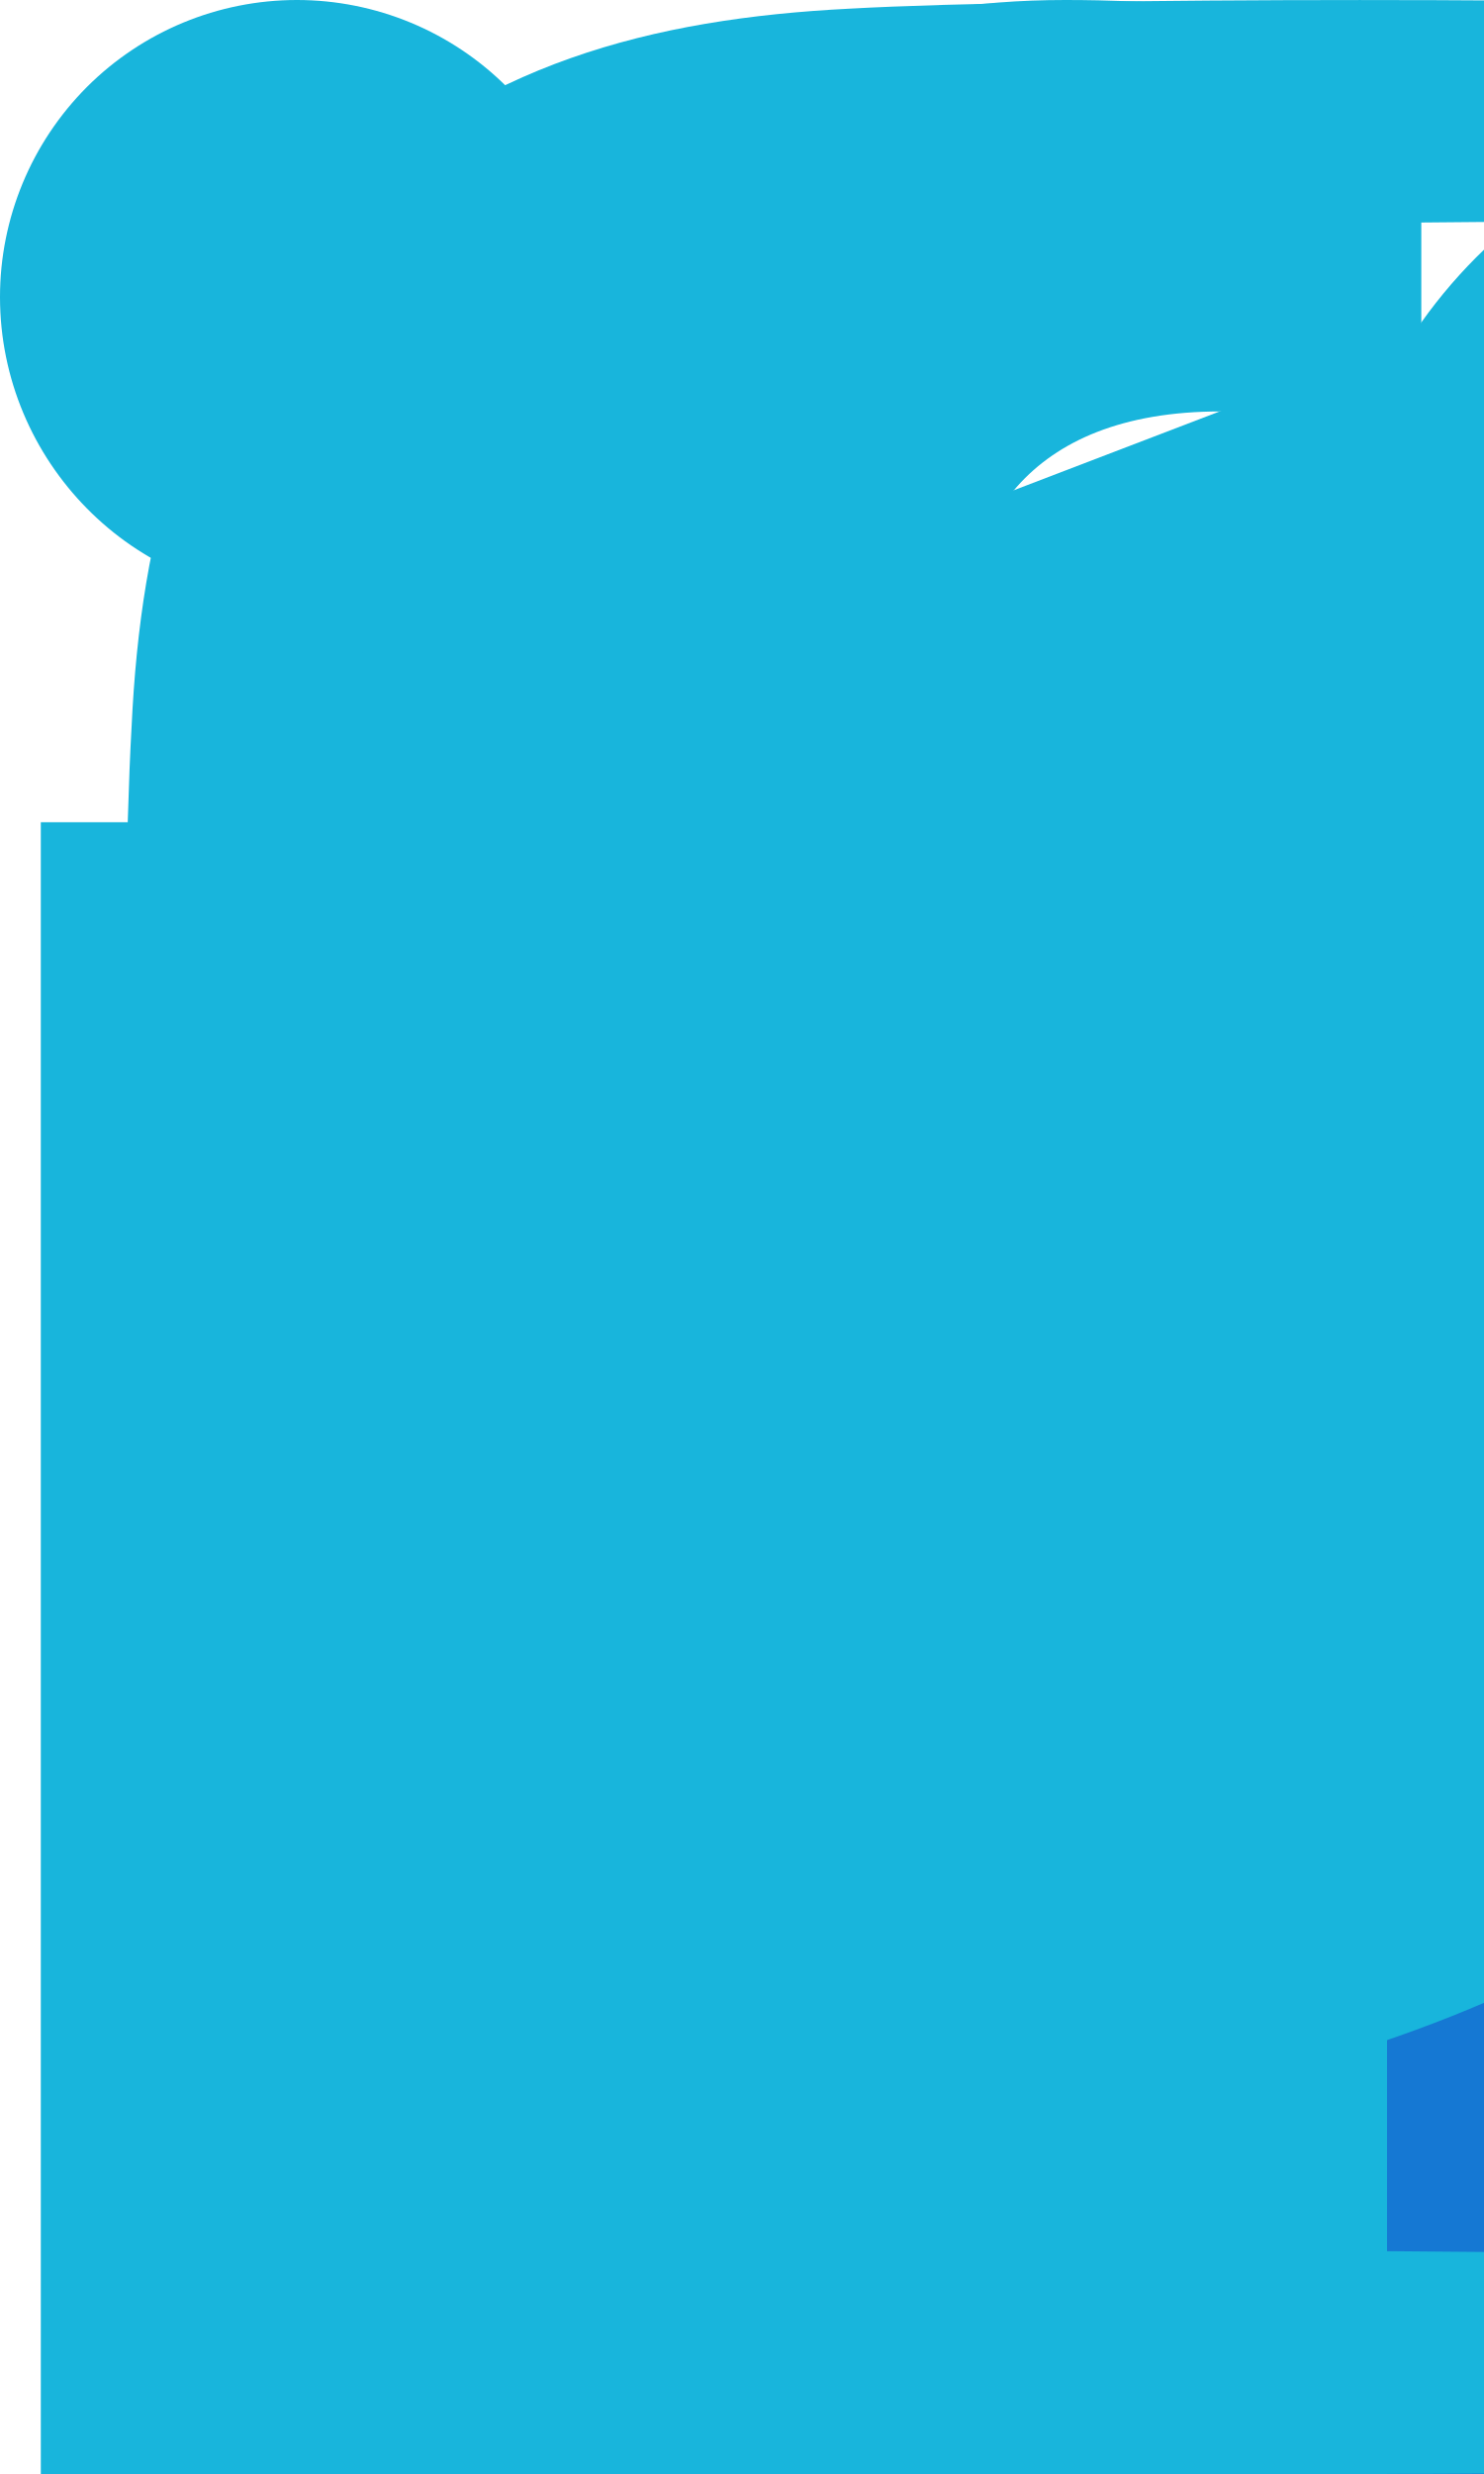
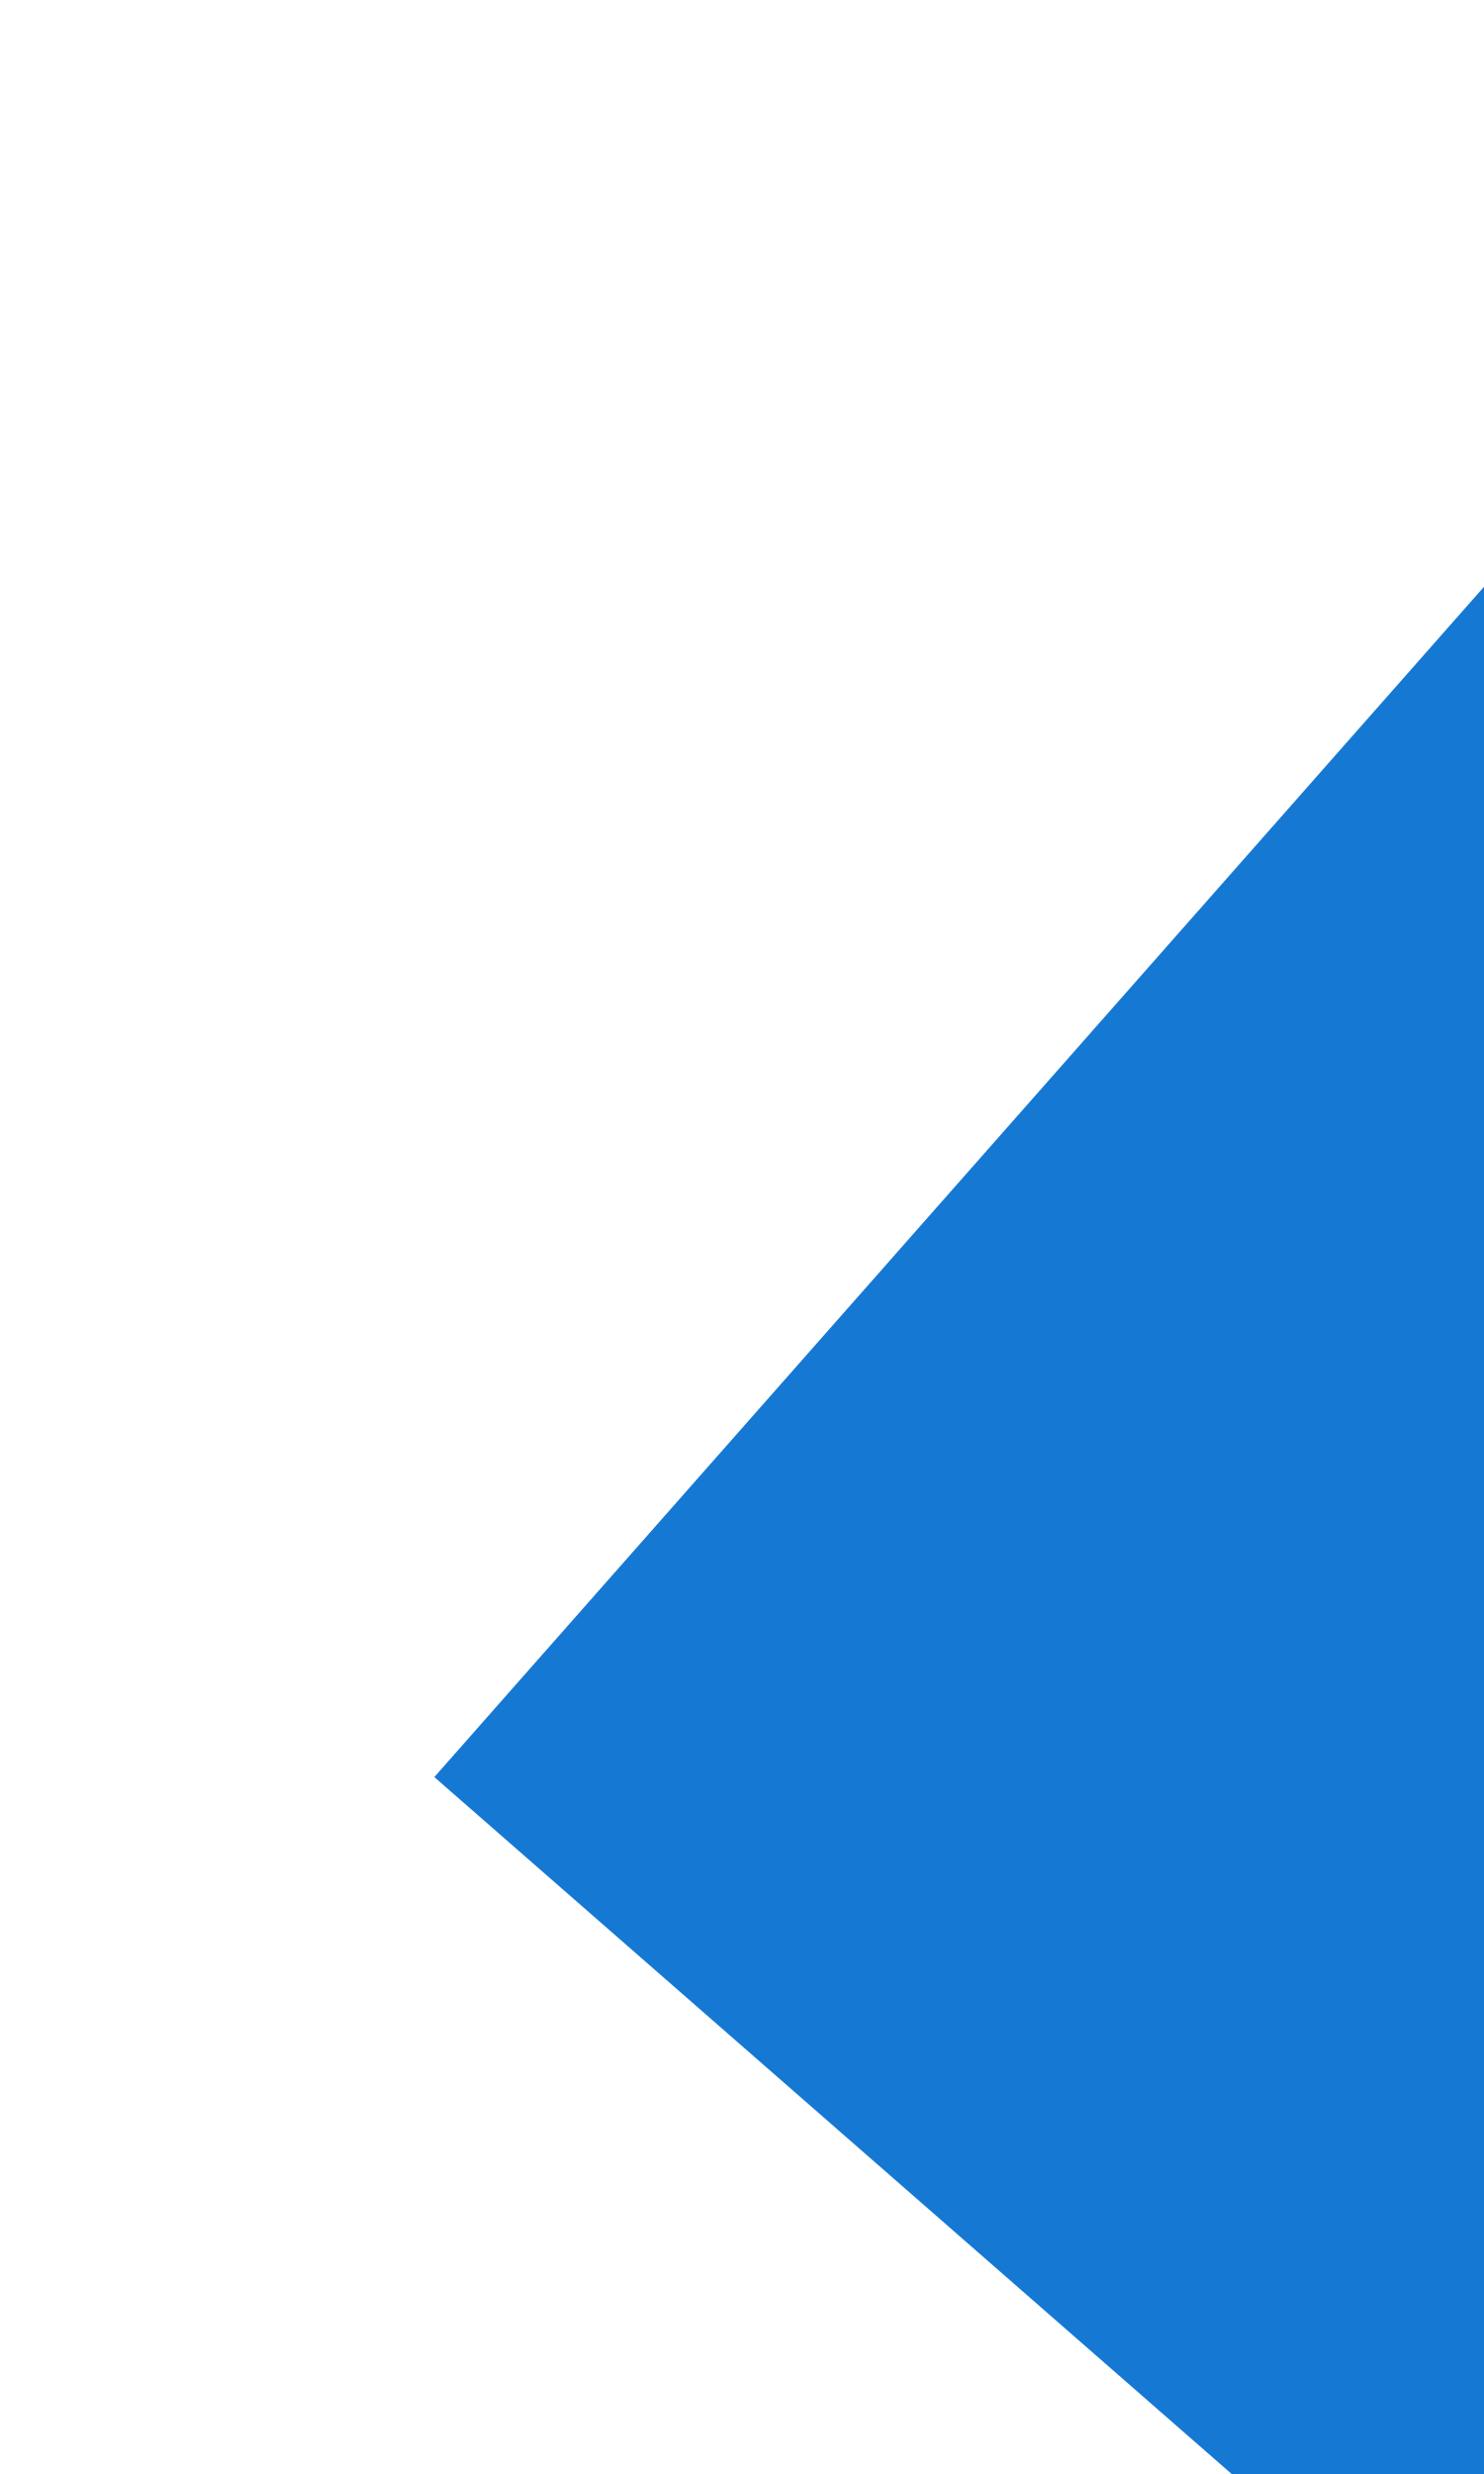
<svg xmlns="http://www.w3.org/2000/svg" width="12" height="20" viewBox="0 0 12 20" fill="none">
  <g id="logo">
    <g>
      <path id="Vector" d="M35.589 9.244L31.019 14.424L23.006 7.421L27.575 2.241L35.589 9.244Z" fill="url(#paint0_linear_3310_2)" />
      <path id="Vector_2" d="M46.98 33.682L60.271 45.296L50.97 55.839L37.68 44.224L35.361 42.198L44.662 31.656L46.98 33.682Z" fill="#2E8FE7" />
      <path id="Vector_3" d="M35.266 46.96L38.192 49.517L31.113 57.542L25.869 52.959L27.415 51.206L32.948 44.934L35.266 46.96Z" fill="#2D3DCC" />
      <path id="Vector_4" d="M49.891 25.728L51.877 23.477L57.121 28.06L52.551 33.24L49.625 30.683L52.209 27.754L49.891 25.728ZM49.625 30.683L47.307 28.657L49.891 25.728L52.209 27.754L49.625 30.683Z" fill="#1578D3" />
      <path id="Vector_5" d="M11.128 36.973L9.582 38.726L1.568 31.723L8.647 23.698L14.264 28.607L16.661 30.701L11.128 36.973Z" fill="#2FD6FF" />
      <path id="Vector_6" d="M28.375 17.423L19.074 27.965L16.678 25.871L3.512 14.366L12.812 3.823L25.978 15.328L28.375 17.423Z" fill="#1578D3" />
      <path id="Vector_7" d="M33.604 11.495L31.02 14.424L28.623 12.33L23.006 7.421L27.576 2.241L35.59 9.244L33.604 11.495Z" fill="#94EAFF" />
      <path id="Vector_8" d="M17.156 59.848L4.015 48.278L45.152 1.547L58.688 12.771L17.156 59.848Z" fill="#18B5DC" />
    </g>
    <defs>
      <linearGradient id="paint0_linear_3310_2" x1="-25.507" y1="1.565" x2="63.581" y2="34.93" gradientUnits="userSpaceOnUse">
        <stop stop-color="#C06FBB" />
        <stop offset="1" stop-color="#6E4D9B" />
      </linearGradient>
    </defs>
  </g>
  <g id="facebook">
-     <path d="M10.773 11.25L11.343 7.63H7.776V5.282C7.776 4.291 8.275 3.326 9.872 3.326H11.493V0.245C11.493 0.245 10.022 0 8.615 0C5.678 0 3.758 1.734 3.758 4.872V7.63H0.493V11.25H3.758V20H7.776V11.25H10.773Z" fill="#18B5DC" />
+     <path d="M10.773 11.25L11.343 7.63H7.776V5.282C7.776 4.291 8.275 3.326 9.872 3.326H11.493V0.245C11.493 0.245 10.022 0 8.615 0C5.678 0 3.758 1.734 3.758 4.872V7.63H0.493V11.25H3.758V20H7.776V11.25H10.773Z" />
  </g>
  <g id="twitter">
-     <path d="M18.938 4.926C18.95 5.104 18.95 5.282 18.95 5.459C18.95 10.878 14.826 17.122 7.288 17.122C4.965 17.122 2.808 16.449 0.993 15.282C1.323 15.32 1.641 15.332 1.983 15.332C3.899 15.332 5.663 14.685 7.072 13.581C5.27 13.543 3.76 12.363 3.24 10.739C3.493 10.777 3.747 10.802 4.014 10.802C4.382 10.802 4.75 10.751 5.092 10.662C3.214 10.282 1.806 8.632 1.806 6.64V6.589C2.351 6.893 2.986 7.084 3.658 7.109C2.554 6.373 1.831 5.117 1.831 3.695C1.831 2.934 2.034 2.236 2.389 1.627C4.407 4.114 7.44 5.739 10.841 5.916C10.778 5.612 10.739 5.294 10.739 4.977C10.739 2.718 12.567 0.878 14.838 0.878C16.019 0.878 17.085 1.373 17.833 2.173C18.76 1.995 19.648 1.652 20.435 1.183C20.13 2.135 19.483 2.934 18.633 3.442C19.458 3.353 20.257 3.124 20.993 2.807C20.435 3.619 19.737 4.343 18.938 4.926Z" fill="#18B5DC" />
+     <path d="M18.938 4.926C18.95 5.104 18.95 5.282 18.95 5.459C18.95 10.878 14.826 17.122 7.288 17.122C4.965 17.122 2.808 16.449 0.993 15.282C1.323 15.32 1.641 15.332 1.983 15.332C3.899 15.332 5.663 14.685 7.072 13.581C5.27 13.543 3.76 12.363 3.24 10.739C3.493 10.777 3.747 10.802 4.014 10.802C4.382 10.802 4.75 10.751 5.092 10.662C3.214 10.282 1.806 8.632 1.806 6.64V6.589C2.351 6.893 2.986 7.084 3.658 7.109C2.554 6.373 1.831 5.117 1.831 3.695C1.831 2.934 2.034 2.236 2.389 1.627C4.407 4.114 7.44 5.739 10.841 5.916C10.778 5.612 10.739 5.294 10.739 4.977C10.739 2.718 12.567 0.878 14.838 0.878C16.019 0.878 17.085 1.373 17.833 2.173C18.76 1.995 19.648 1.652 20.435 1.183C20.13 2.135 19.483 2.934 18.633 3.442C19.458 3.353 20.257 3.124 20.993 2.807C20.435 3.619 19.737 4.343 18.938 4.926Z" />
  </g>
  <g id="instagram">
-     <path d="M10.998 15.128C8.159 15.128 5.87 12.838 5.87 10C5.87 7.162 8.159 4.872 10.998 4.872C13.836 4.872 16.125 7.162 16.125 10C16.125 12.838 13.836 15.128 10.998 15.128ZM10.998 6.666C9.164 6.666 7.664 8.161 7.664 10C7.664 11.839 9.159 13.334 10.998 13.334C12.836 13.334 14.332 11.839 14.332 10C14.332 8.161 12.832 6.666 10.998 6.666ZM17.531 15.338C17.531 14.672 16.996 14.142 16.335 14.142C15.67 14.142 15.139 14.677 15.139 15.338C15.139 15.998 15.675 16.534 16.335 16.534C16.996 16.534 17.531 15.998 17.531 15.338ZM20.927 14.124C20.852 15.726 20.486 17.145 19.312 18.314C18.143 19.483 16.724 19.849 15.121 19.93C13.47 20.023 8.521 20.023 6.87 19.93C5.272 19.854 3.853 19.488 2.679 18.319C1.505 17.149 1.144 15.73 1.064 14.128C0.97 12.477 0.97 7.528 1.064 5.876C1.139 4.274 1.505 2.855 2.679 1.686C3.853 0.517 5.268 0.151 6.87 0.07C8.521 -0.023 13.47 -0.023 15.121 0.07C16.724 0.146 18.143 0.512 19.312 1.686C20.481 2.855 20.847 4.274 20.927 5.876C21.021 7.528 21.021 12.472 20.927 14.124ZM18.794 4.105C18.446 3.23 17.772 2.556 16.893 2.204C15.577 1.681 12.453 1.802 10.998 1.802C9.543 1.802 6.414 1.686 5.102 2.204C4.228 2.552 3.554 3.225 3.201 4.105C2.679 5.421 2.8 8.545 2.8 10C2.8 11.455 2.684 14.583 3.201 15.895C3.549 16.77 4.223 17.444 5.102 17.797C6.419 18.319 9.543 18.198 10.998 18.198C12.453 18.198 15.581 18.314 16.893 17.797C17.768 17.448 18.442 16.774 18.794 15.895C19.316 14.579 19.196 11.455 19.196 10C19.196 8.545 19.316 5.417 18.794 4.105Z" fill="#18B5DC" />
+     <path d="M10.998 15.128C8.159 15.128 5.87 12.838 5.87 10C5.87 7.162 8.159 4.872 10.998 4.872C13.836 4.872 16.125 7.162 16.125 10C16.125 12.838 13.836 15.128 10.998 15.128ZM10.998 6.666C9.164 6.666 7.664 8.161 7.664 10C7.664 11.839 9.159 13.334 10.998 13.334C12.836 13.334 14.332 11.839 14.332 10C14.332 8.161 12.832 6.666 10.998 6.666ZM17.531 15.338C17.531 14.672 16.996 14.142 16.335 14.142C15.67 14.142 15.139 14.677 15.139 15.338C15.139 15.998 15.675 16.534 16.335 16.534C16.996 16.534 17.531 15.998 17.531 15.338ZM20.927 14.124C20.852 15.726 20.486 17.145 19.312 18.314C18.143 19.483 16.724 19.849 15.121 19.93C13.47 20.023 8.521 20.023 6.87 19.93C5.272 19.854 3.853 19.488 2.679 18.319C1.505 17.149 1.144 15.73 1.064 14.128C0.97 12.477 0.97 7.528 1.064 5.876C1.139 4.274 1.505 2.855 2.679 1.686C3.853 0.517 5.268 0.151 6.87 0.07C8.521 -0.023 13.47 -0.023 15.121 0.07C16.724 0.146 18.143 0.512 19.312 1.686C20.481 2.855 20.847 4.274 20.927 5.876C21.021 7.528 21.021 12.472 20.927 14.124ZM18.794 4.105C18.446 3.23 17.772 2.556 16.893 2.204C15.577 1.681 12.453 1.802 10.998 1.802C9.543 1.802 6.414 1.686 5.102 2.204C4.228 2.552 3.554 3.225 3.201 4.105C2.679 5.421 2.8 8.545 2.8 10C2.8 11.455 2.684 14.583 3.201 15.895C3.549 16.77 4.223 17.444 5.102 17.797C6.419 18.319 9.543 18.198 10.998 18.198C12.453 18.198 15.581 18.314 16.893 17.797C17.768 17.448 18.442 16.774 18.794 15.895C19.316 14.579 19.196 11.455 19.196 10C19.196 8.545 19.316 5.417 18.794 4.105Z" />
  </g>
  <g id="linkedin">
-     <path d="M4.477 20H0.33V6.647H4.477V20ZM2.401 4.826C1.075 4.826 -0 3.727 -0 2.401C-0 1.764 0.253 1.154 0.703 0.703C1.153 0.253 1.764 0 2.401 0C3.038 0 3.649 0.253 4.099 0.703C4.55 1.154 4.803 1.764 4.803 2.401C4.803 3.727 3.727 4.826 2.401 4.826ZM19.996 20H15.858V13.5C15.858 11.951 15.827 9.964 13.702 9.964C11.546 9.964 11.216 11.647 11.216 13.388V20H7.074V6.647H11.051V8.468H11.109C11.662 7.419 13.015 6.312 15.032 6.312C19.229 6.312 20 9.076 20 12.665V20H19.996Z" fill="#18B5DC" />
+     <path d="M4.477 20H0.33V6.647H4.477V20ZM2.401 4.826C1.075 4.826 -0 3.727 -0 2.401C-0 1.764 0.253 1.154 0.703 0.703C1.153 0.253 1.764 0 2.401 0C3.038 0 3.649 0.253 4.099 0.703C4.55 1.154 4.803 1.764 4.803 2.401C4.803 3.727 3.727 4.826 2.401 4.826ZM19.996 20H15.858V13.5C15.858 11.951 15.827 9.964 13.702 9.964C11.546 9.964 11.216 11.647 11.216 13.388V20H7.074V6.647H11.051V8.468H11.109C11.662 7.419 13.015 6.312 15.032 6.312C19.229 6.312 20 9.076 20 12.665V20H19.996Z" />
  </g>
  <g id="telegram">
-     <path d="M19.55 1.457L16.652 15.034C16.434 15.992 15.864 16.231 15.054 15.78L10.639 12.547L8.509 14.583C8.273 14.817 8.076 15.013 7.622 15.013L7.939 10.545L16.121 3.199C16.477 2.883 16.044 2.709 15.568 3.024L5.453 9.353L1.098 7.998C0.151 7.704 0.134 7.057 1.295 6.606L18.328 0.085C19.117 -0.209 19.807 0.26 19.55 1.457Z" fill="#18B5DC" />
+     <path d="M19.55 1.457L16.652 15.034C16.434 15.992 15.864 16.231 15.054 15.78L10.639 12.547L8.509 14.583C8.273 14.817 8.076 15.013 7.622 15.013L7.939 10.545L16.121 3.199C16.477 2.883 16.044 2.709 15.568 3.024L5.453 9.353L1.098 7.998C0.151 7.704 0.134 7.057 1.295 6.606L18.328 0.085C19.117 -0.209 19.807 0.26 19.55 1.457Z" />
  </g>
</svg>
